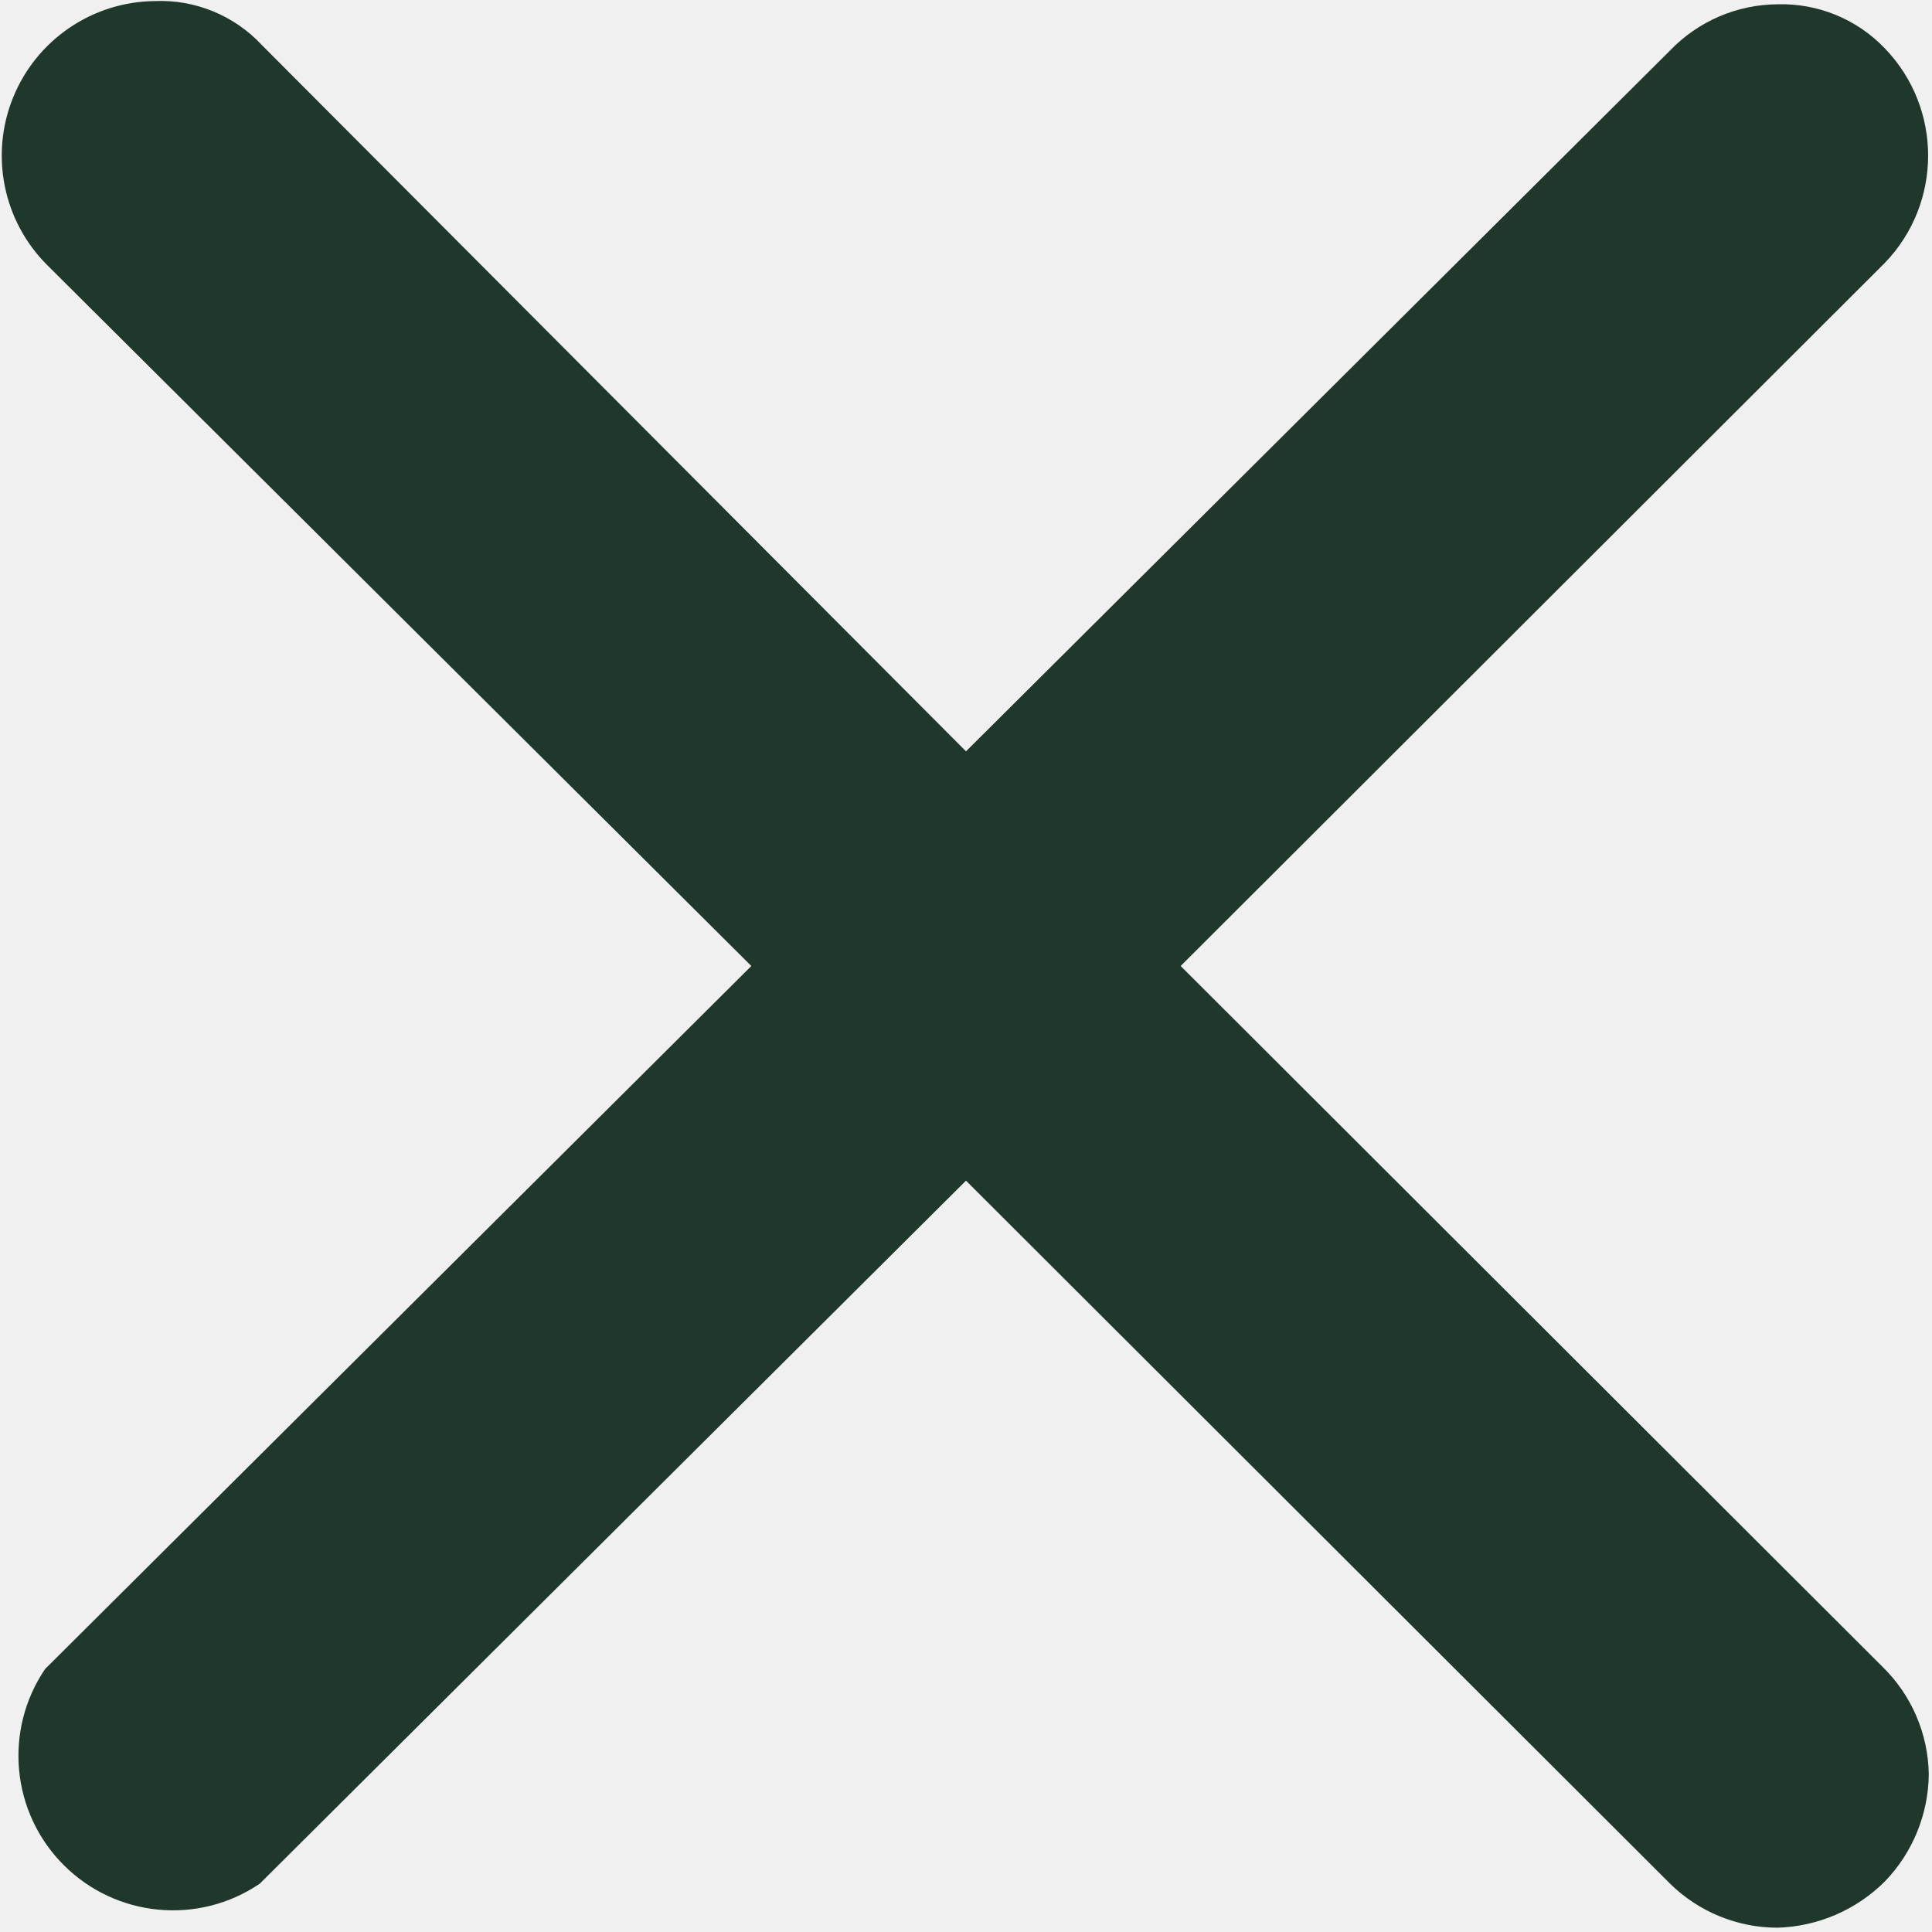
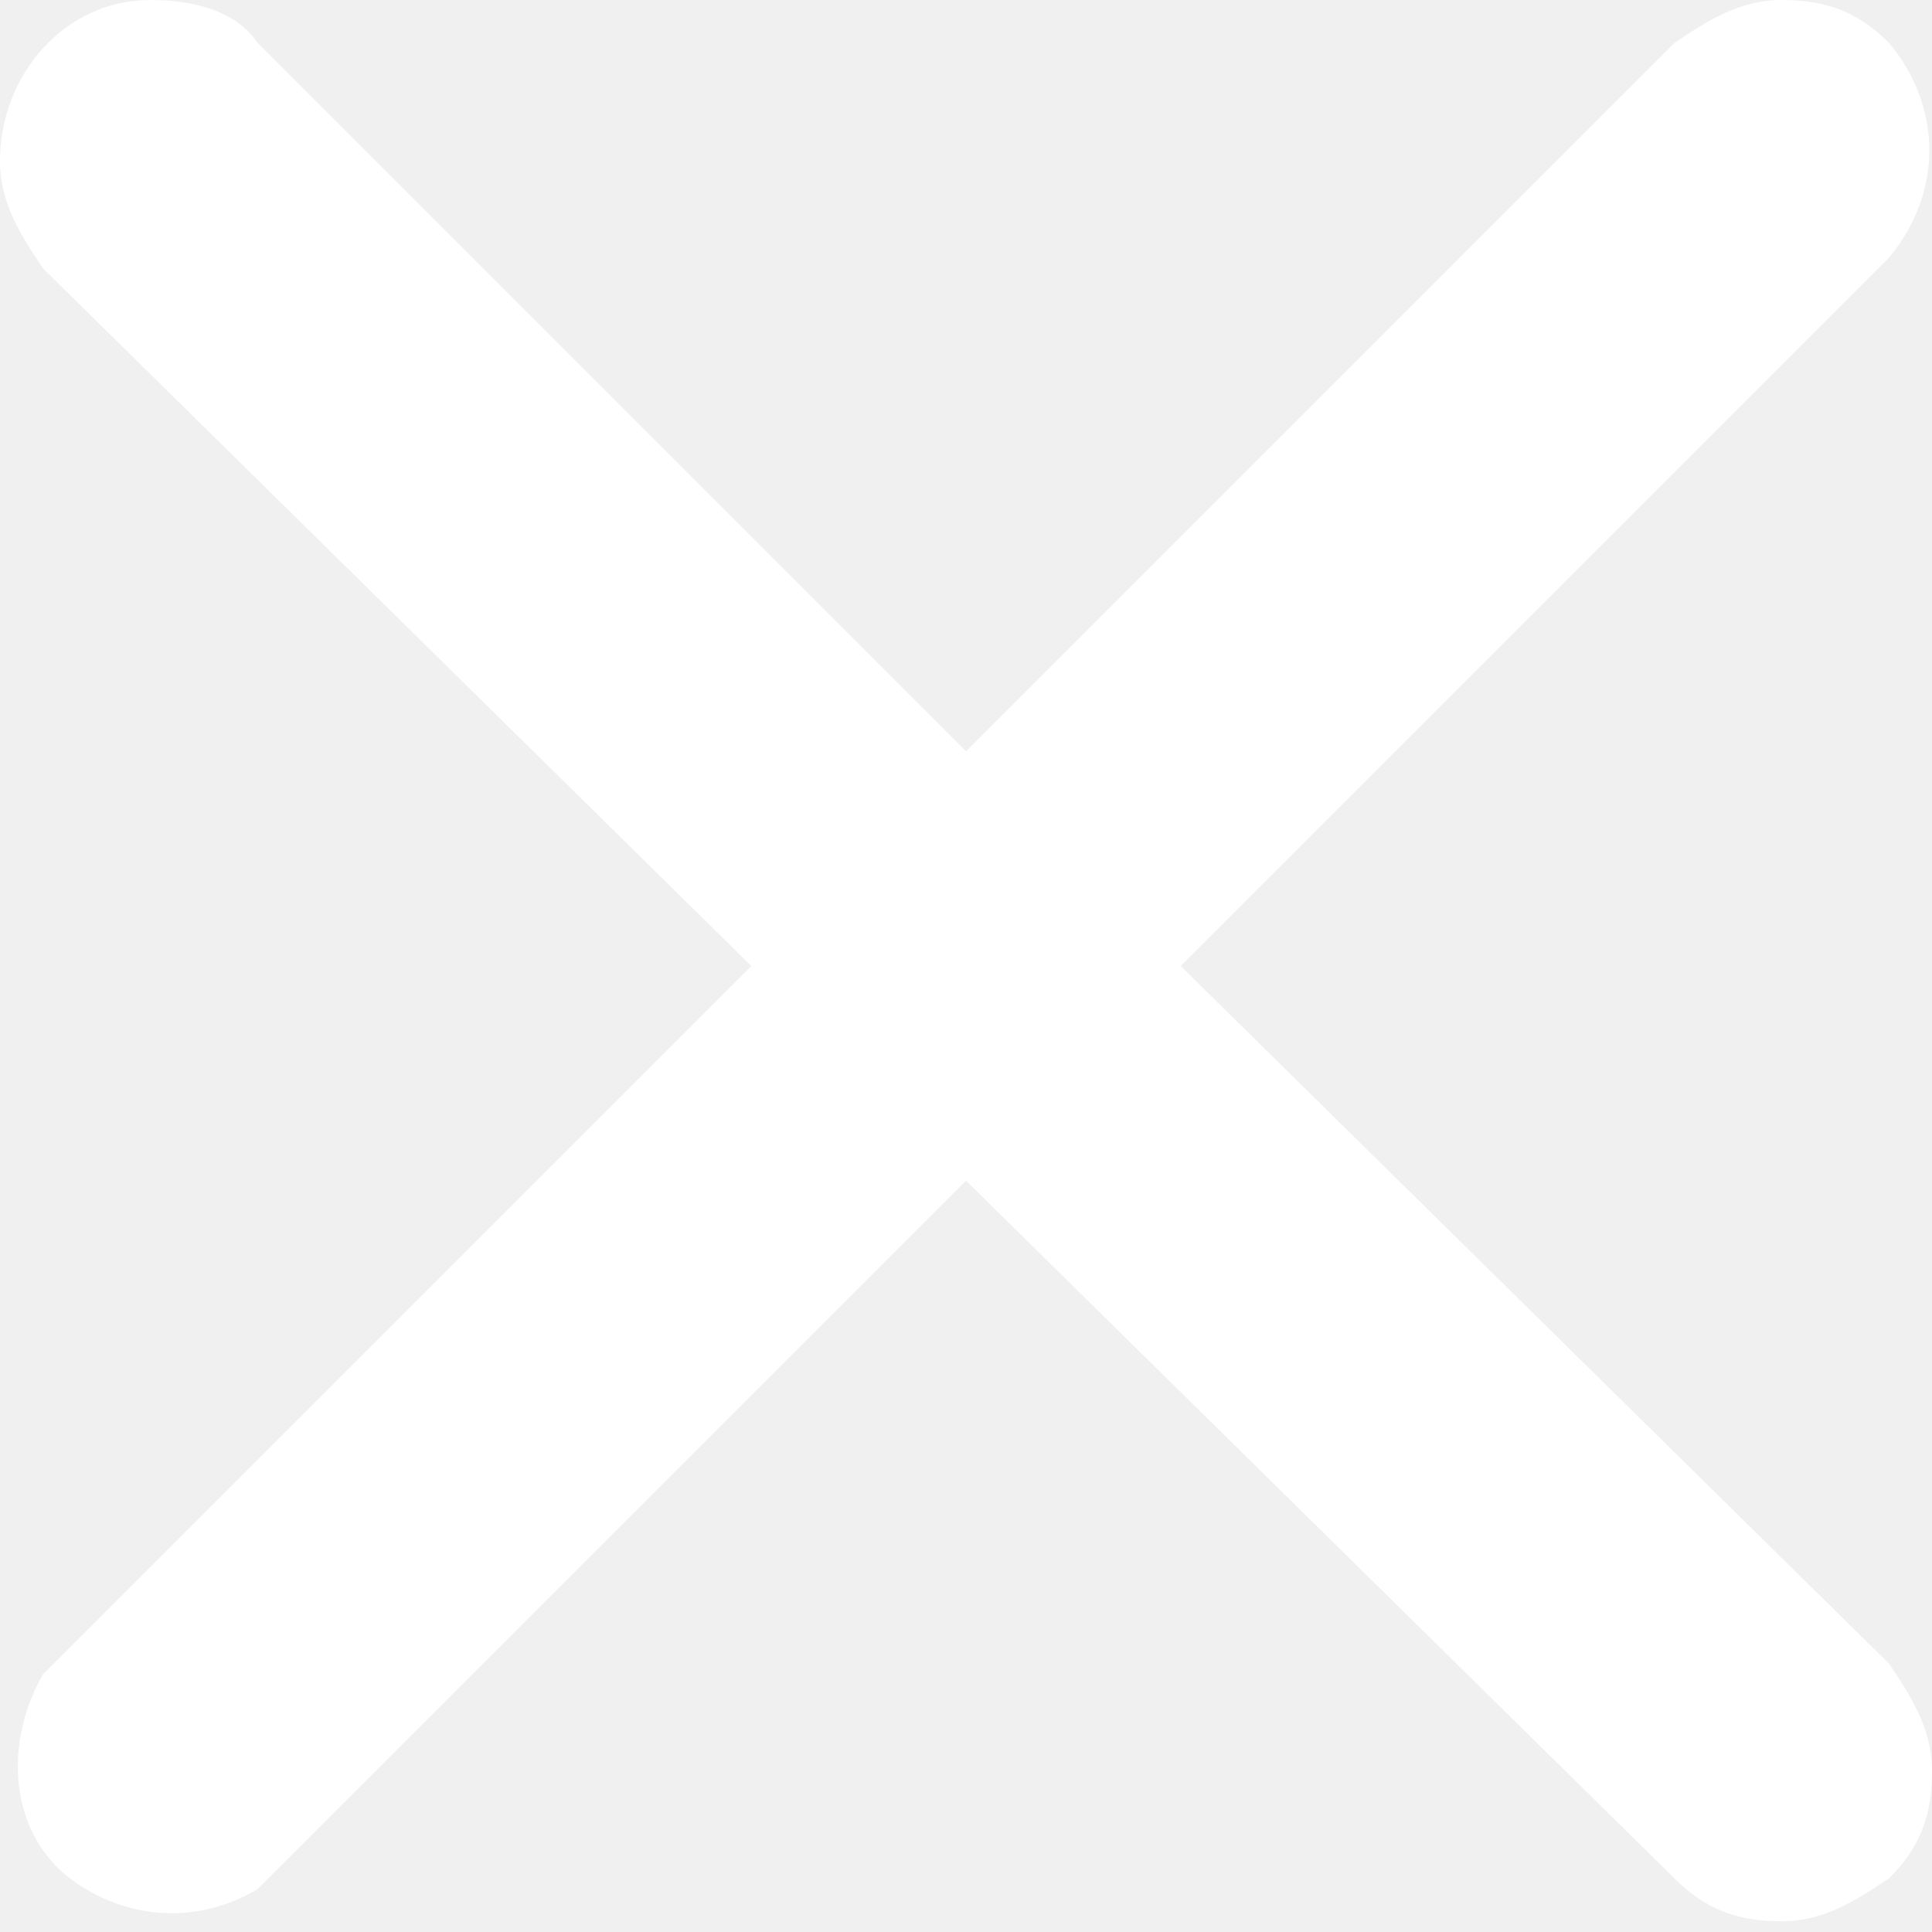
- <svg xmlns="http://www.w3.org/2000/svg" id="f4a326ab-ad1a-49e9-836d-90c3b812c0fb" data-name="Ebene 1" viewBox="0 0 18 18">
-   <defs>
-     <style>.b4915c1e-40a9-48a1-9cfe-694f68a9e328{fill:#1f382b;}</style>
-   </defs>
-   <path class="b4915c1e-40a9-48a1-9cfe-694f68a9e328" d="M11,9l6.56-6.55a1.44,1.44,0,0,0,0-2,1.33,1.33,0,0,0-1-.41,1.4,1.4,0,0,0-1,.43L9,7,2.44.42a1.29,1.29,0,0,0-1-.41,1.44,1.44,0,0,0-1,2.46L7,9,.42,15.55a1.44,1.44,0,0,0,2,2L9,11l6.56,6.55a1.43,1.43,0,0,0,1,.41h0a1.48,1.48,0,0,0,1-.43,1.46,1.46,0,0,0,.41-1,1.43,1.43,0,0,0-.43-1Z" />
+ <svg xmlns="http://www.w3.org/2000/svg" version="1.1" id="f4a326ab-ad1a-49e9-836d-90c3b812c0fb" x="0px" y="0px" viewBox="0 0 18 18" style="enable-background:new 0 0 18 18;" xml:space="preserve">
+   <style type="text/css">
+ 	.st0{fill:#FFFFFF;}
+ </style>
+   <path class="st0" d="M11,9l6.6-6.6c0.5-0.6,0.5-1.4,0-2c-0.3-0.3-0.6-0.4-1-0.4c-0.4,0-0.7,0.2-1,0.4L9,7L2.4,0.4  C2.2,0.1,1.8,0,1.4,0C0.6,0,0,0.7,0,1.5c0,0.4,0.2,0.7,0.4,1L7,9l-6.6,6.6c-0.4,0.7-0.3,1.6,0.4,2c0.5,0.3,1.1,0.3,1.6,0L9,11  l6.6,6.5c0.3,0.3,0.6,0.4,1,0.4l0,0c0.4,0,0.7-0.2,1-0.4c0.3-0.3,0.4-0.6,0.4-1c0-0.4-0.2-0.7-0.4-1L11,9z" />
</svg>
